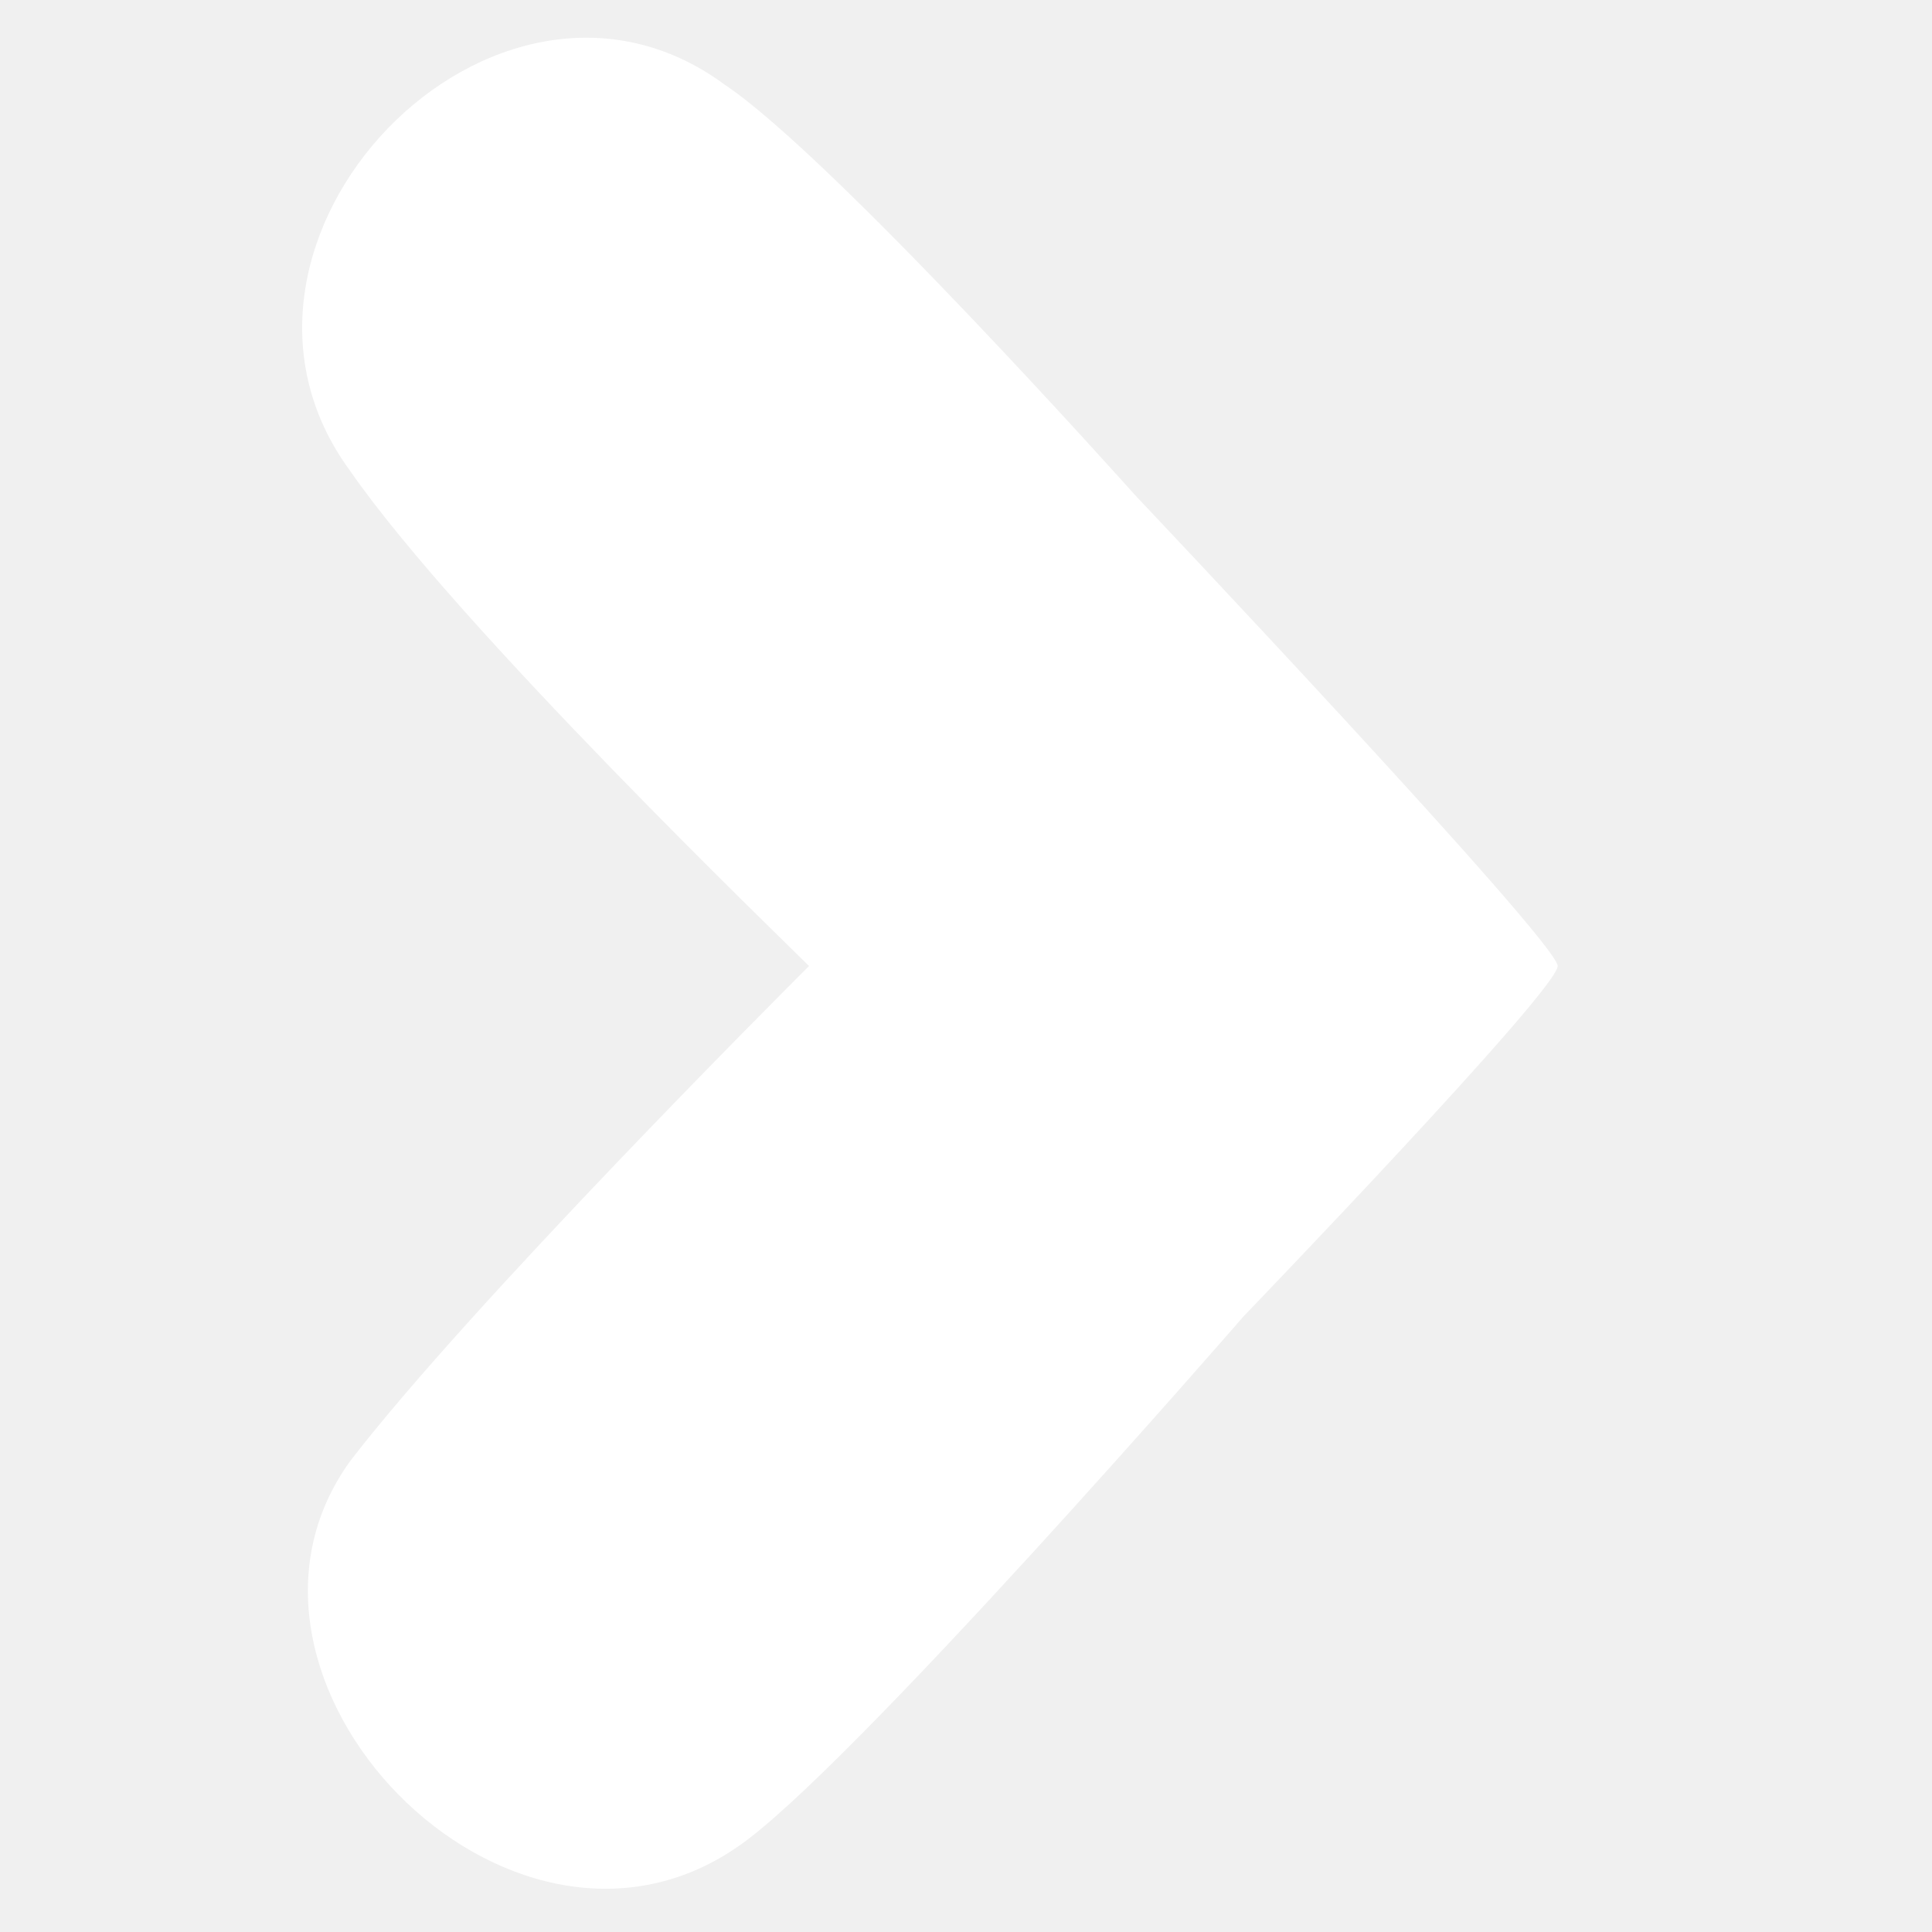
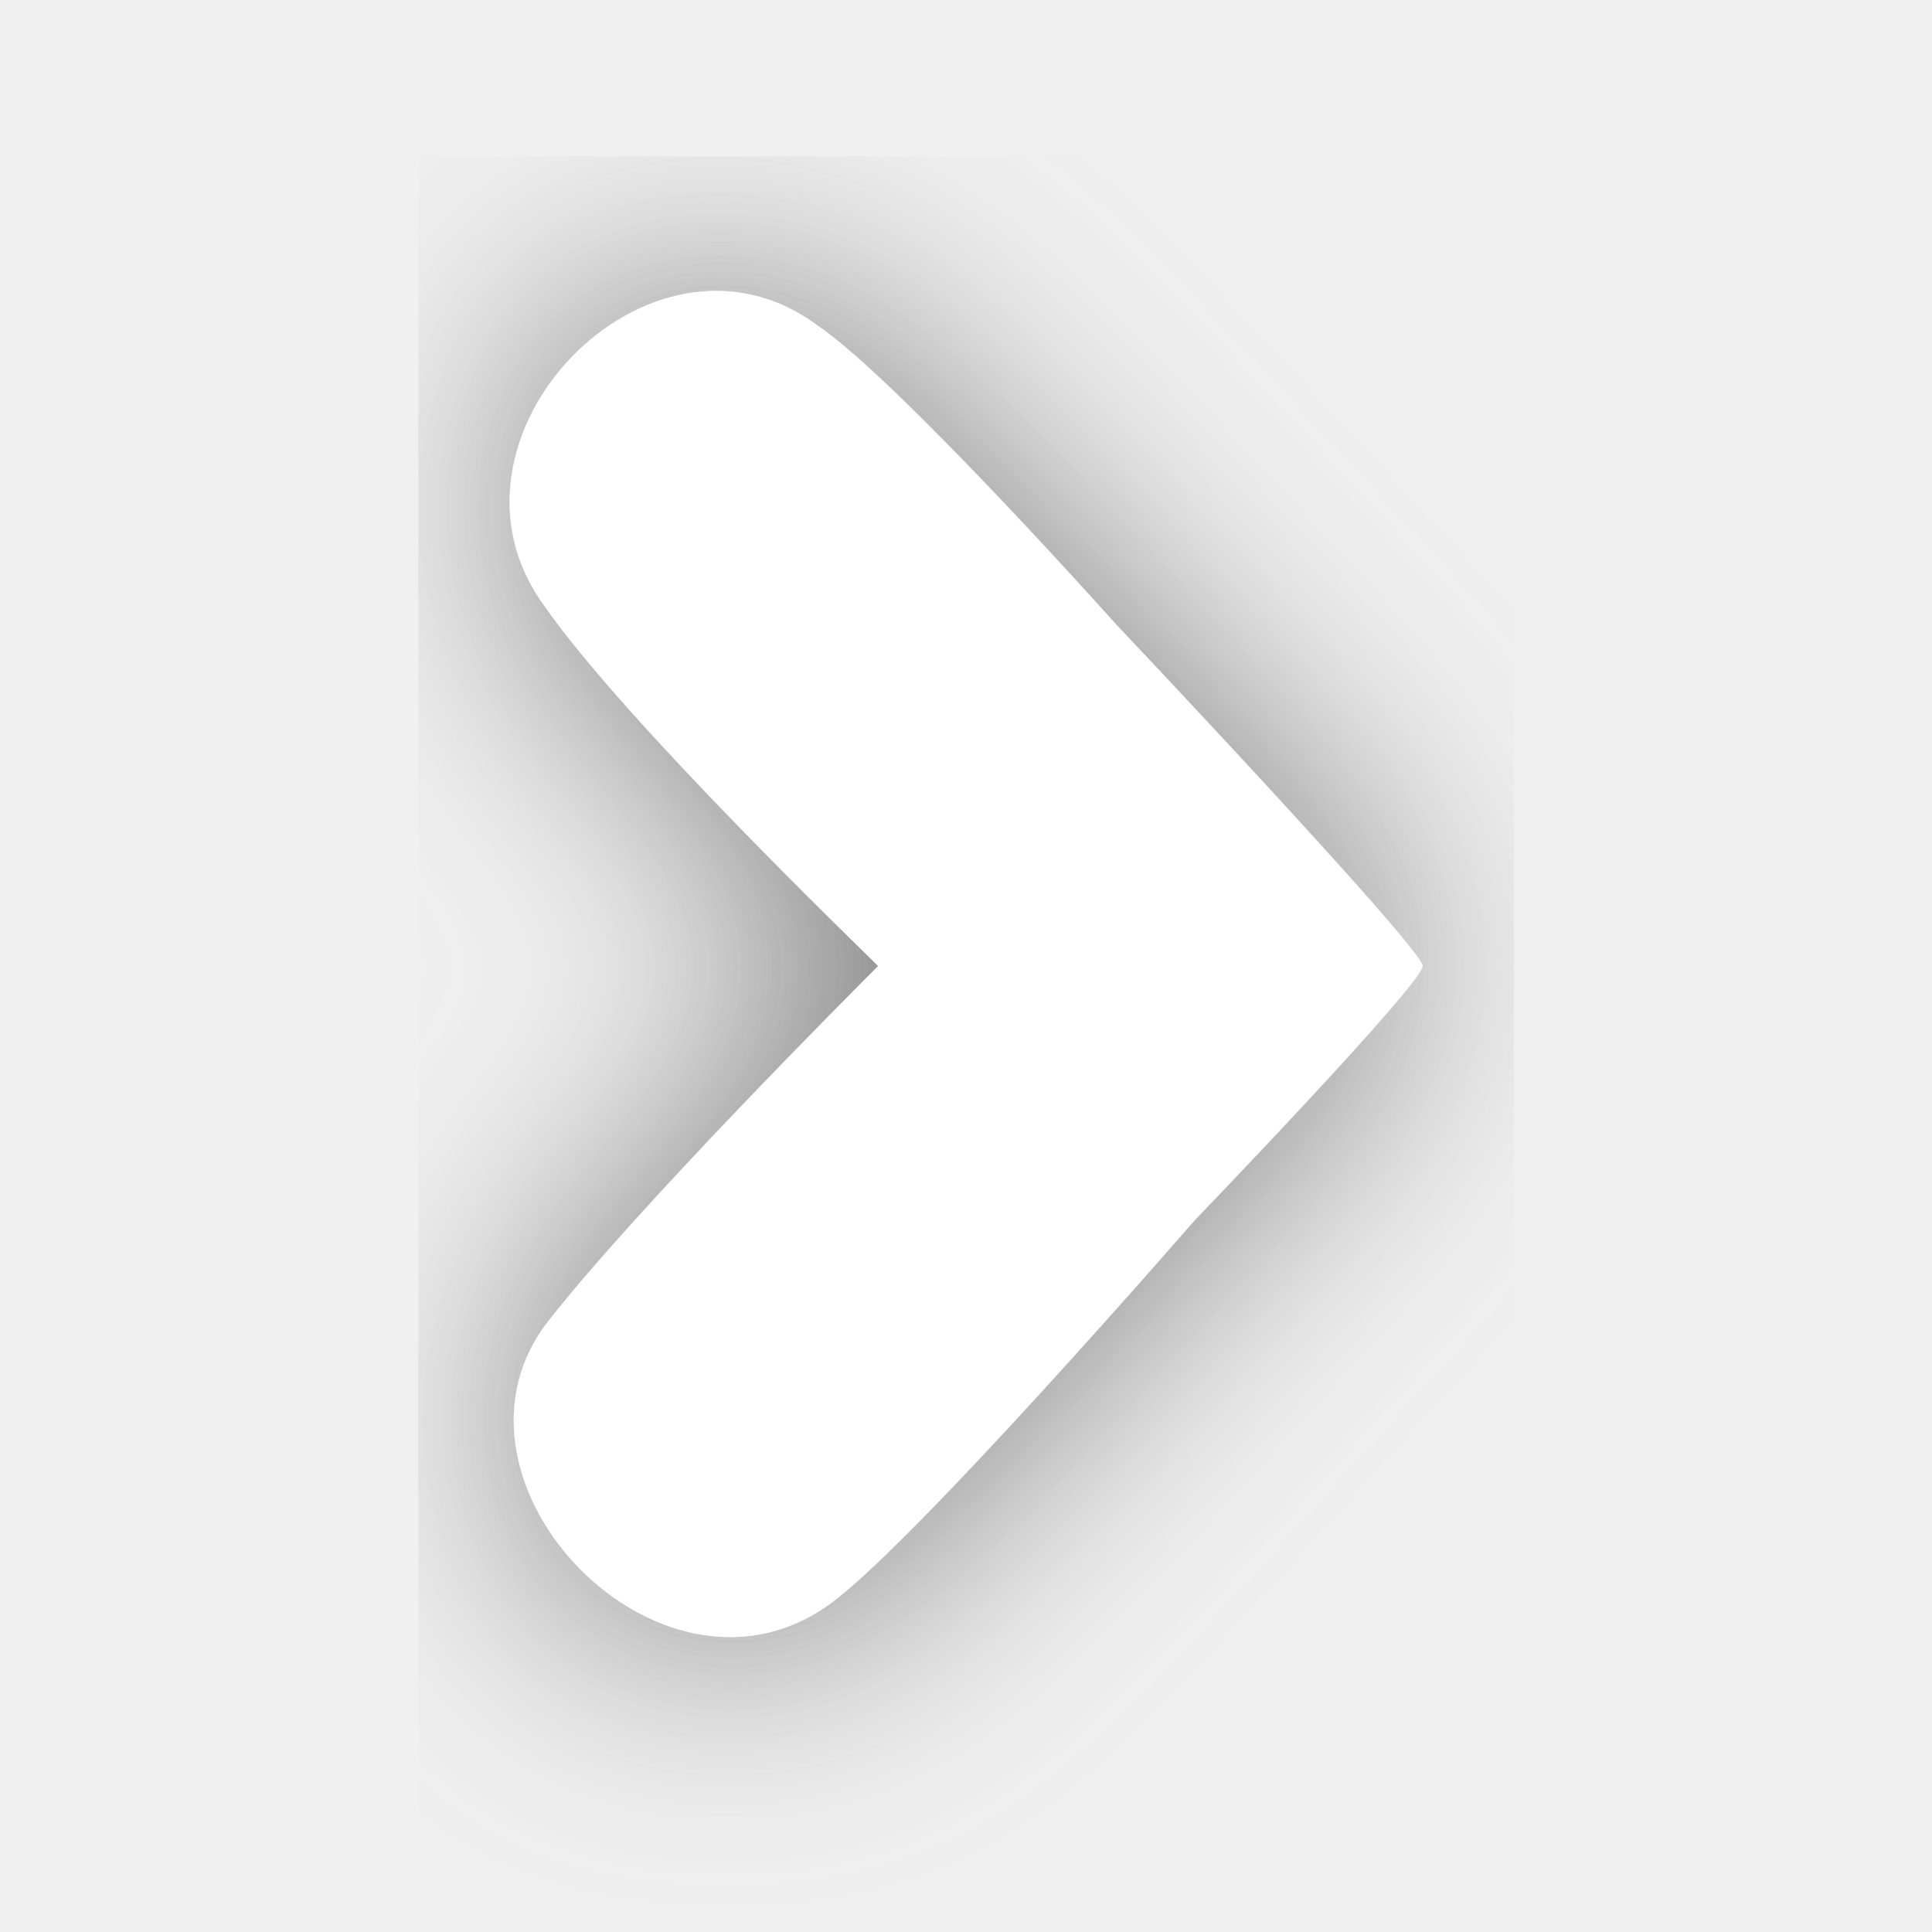
- <svg xmlns="http://www.w3.org/2000/svg" version="1.1" id="Layer_1" x="0px" y="0px" viewBox="0 0 16 16" style="enable-background:new 0 0 16 16;" xml:space="preserve">
+ <svg xmlns="http://www.w3.org/2000/svg" version="1.1" id="Layer_1" x="0px" y="0px" viewBox="0 0 22 22" style="enable-background:new 0 0 22 22;" xml:space="preserve">
  <style type="text/css">
- 	.st0{fill:#FFFFFF;}
+ 	.st0{
+ 	fill:#FFFFFF;
+ 	filter:url(#dropshadow);
+ 	}
</style>
-   <path d="M16.5,8.2L16.5,8.2L16.5,8.2L16.5,8.2z" />
-   <path d="M16.5,8.2L16.5,8.2L16.5,8.2L16.5,8.2z" />
+   <path d="M19.8,11.2L19.8,11.2L19.8,11.2L19.8,11.2z" />
+   <path d="M19.8,11.2L19.8,11.2L19.8,11.2L19.8,11.2z" />
  <g>
-     <path d="M16.5,8.2" />
-     <path d="M16.5,8.2" />
+     <path d="M19.8,11.2" />
+     <path d="M19.8,11.2" />
  </g>
-   <path class="st0" d="M6.7,8c-0.2,0.2-2.8,2.8-3.8,4.1c-1.3,1.8,1.3,4.5,3.2,3.2c0.9-0.6,4.2-4.4,4.2-4.4s2.6-2.7,2.6-2.9l0,0l0,0  c0-0.2-3.5-3.9-3.5-3.9S6.9,1.3,6,0.7C4.1-0.7,1.5,2,2.9,3.9C3.8,5.2,6.5,7.8,6.7,8z" />
+   <path class="st0" d="M10,11c-0.2,0.2-2.8,2.8-3.8,4.1c-1.3,1.8,1.3,4.5,3.2,3.2c0.9-0.6,4.2-4.4,4.2-4.4s2.6-2.7,2.6-2.9l0,0l0,0  c0-0.2-3.5-3.9-3.5-3.9s-2.5-2.8-3.4-3.4C7.4,2.3,4.8,5,6.2,6.9C7.1,8.2,9.8,10.8,10,11z" />
+   <filter id="dropshadow" height="130%">
+     <feGaussianBlur in="SourceAlpha" stdDeviation="1.5" />
+     <feOffset dx="0" dy="0" result="offsetblur" />
+     <feColorMatrix result="matrixOut" in="offOut" type="matrix" values="    0.2 0 0 0 0.2    0 0.2 0 0 0.2    0 0 0.2 0 0.2    0 0 0 1 0" />
+     <feMerge>
+       <feMergeNode />
+       <feMergeNode in="SourceGraphic" />
+     </feMerge>
+   </filter>
</svg>
